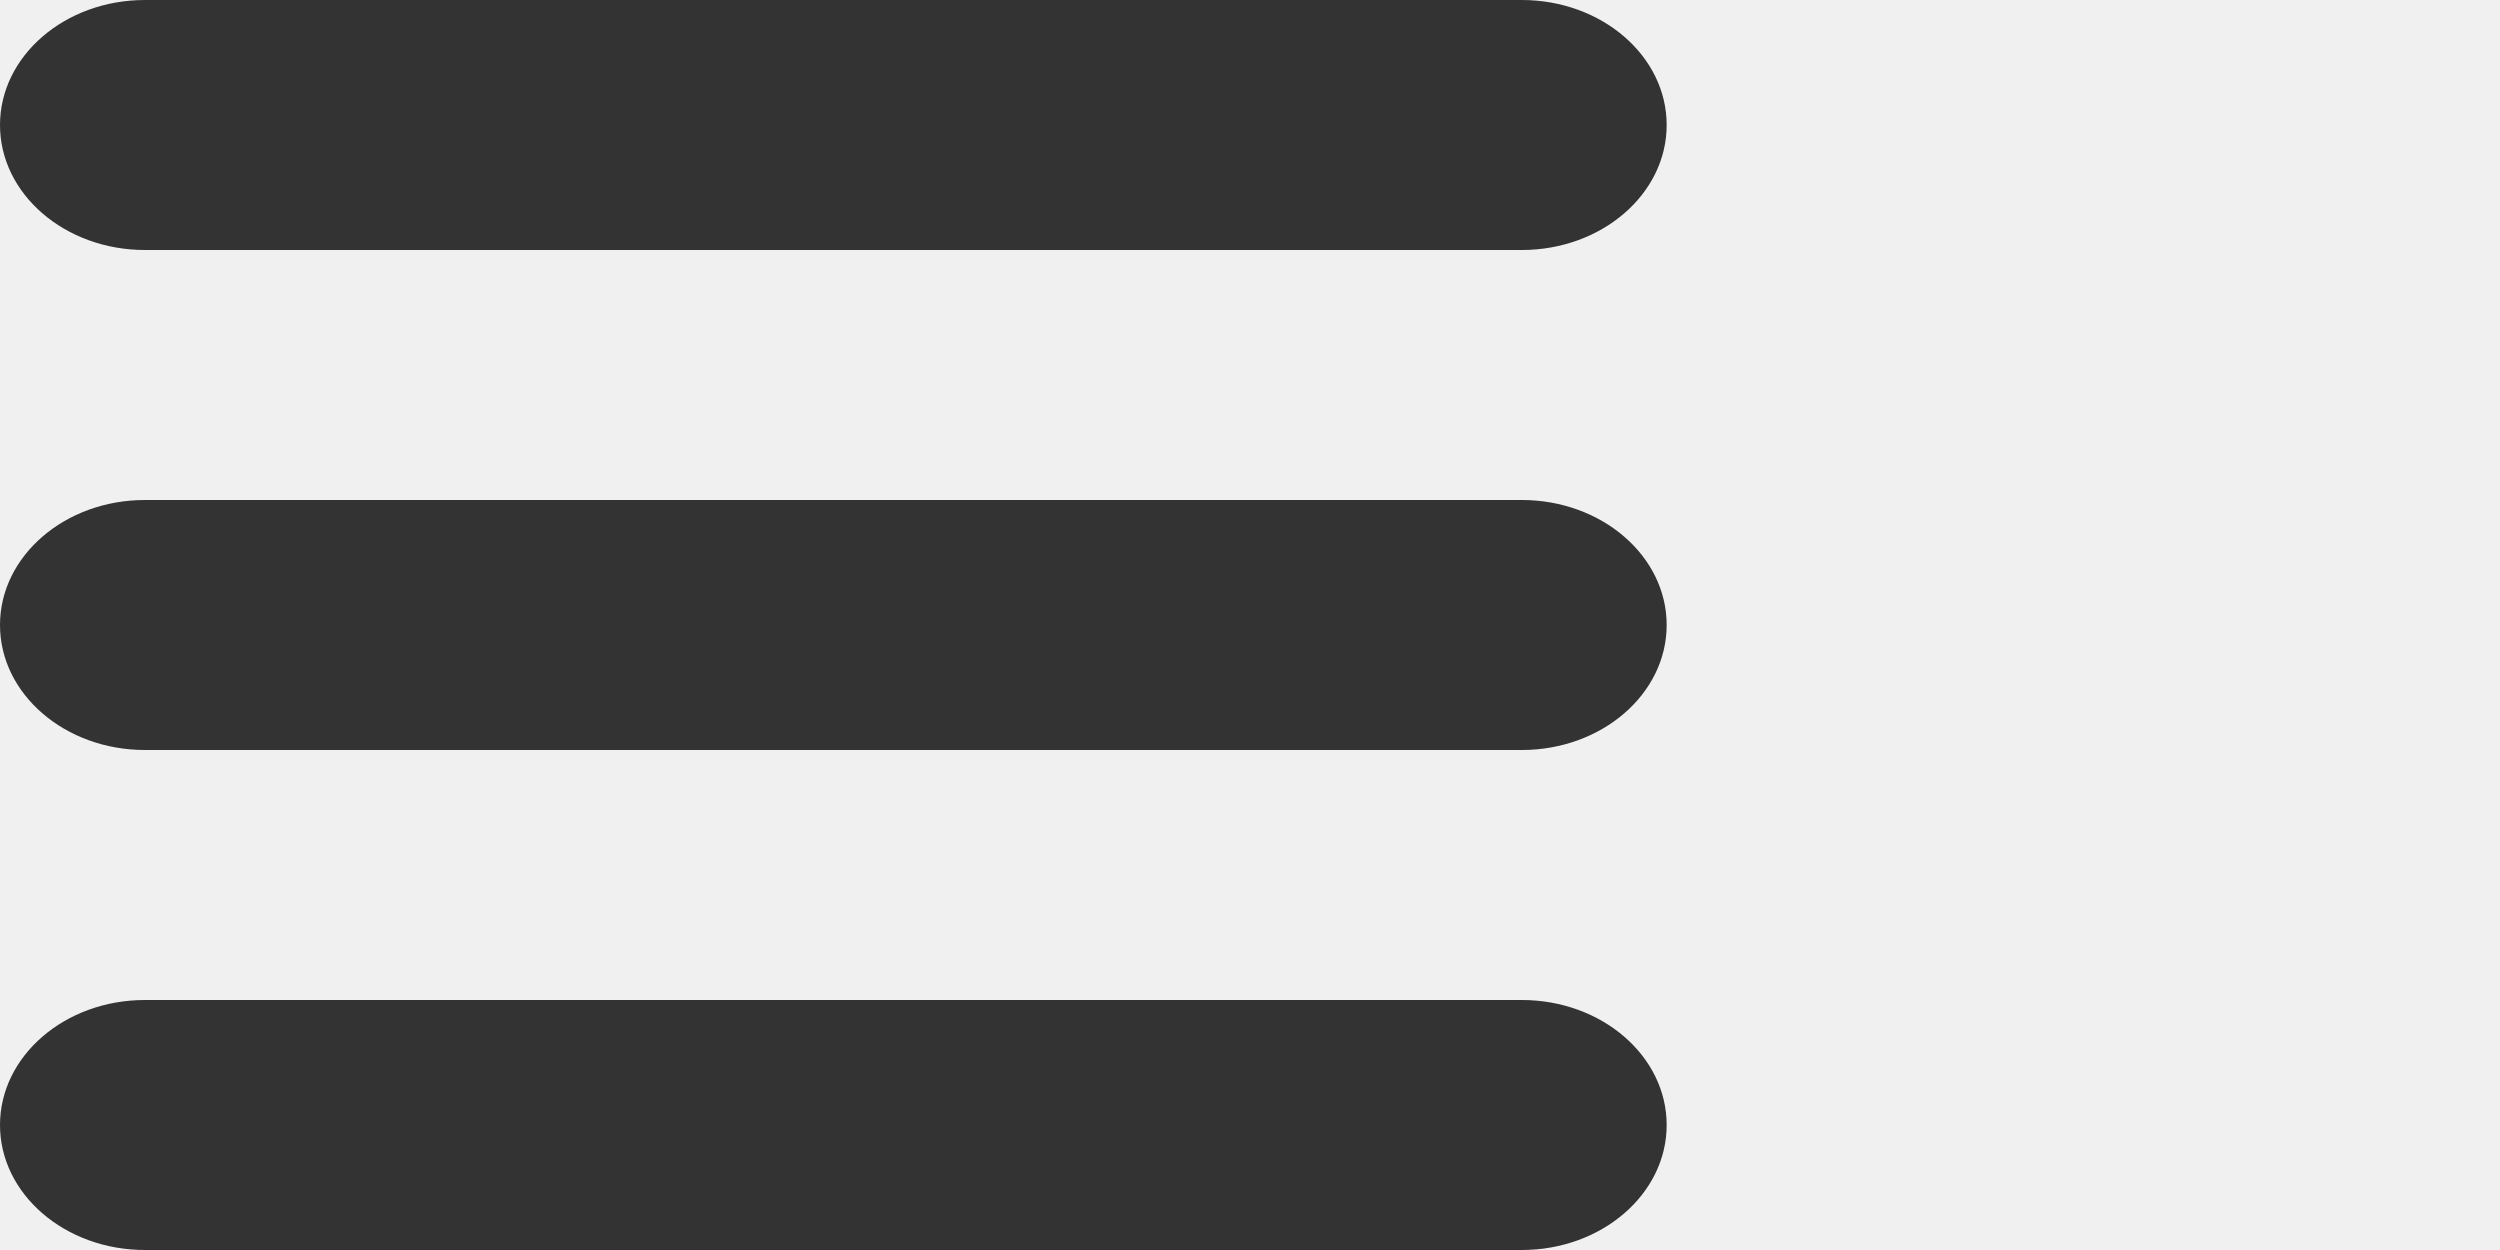
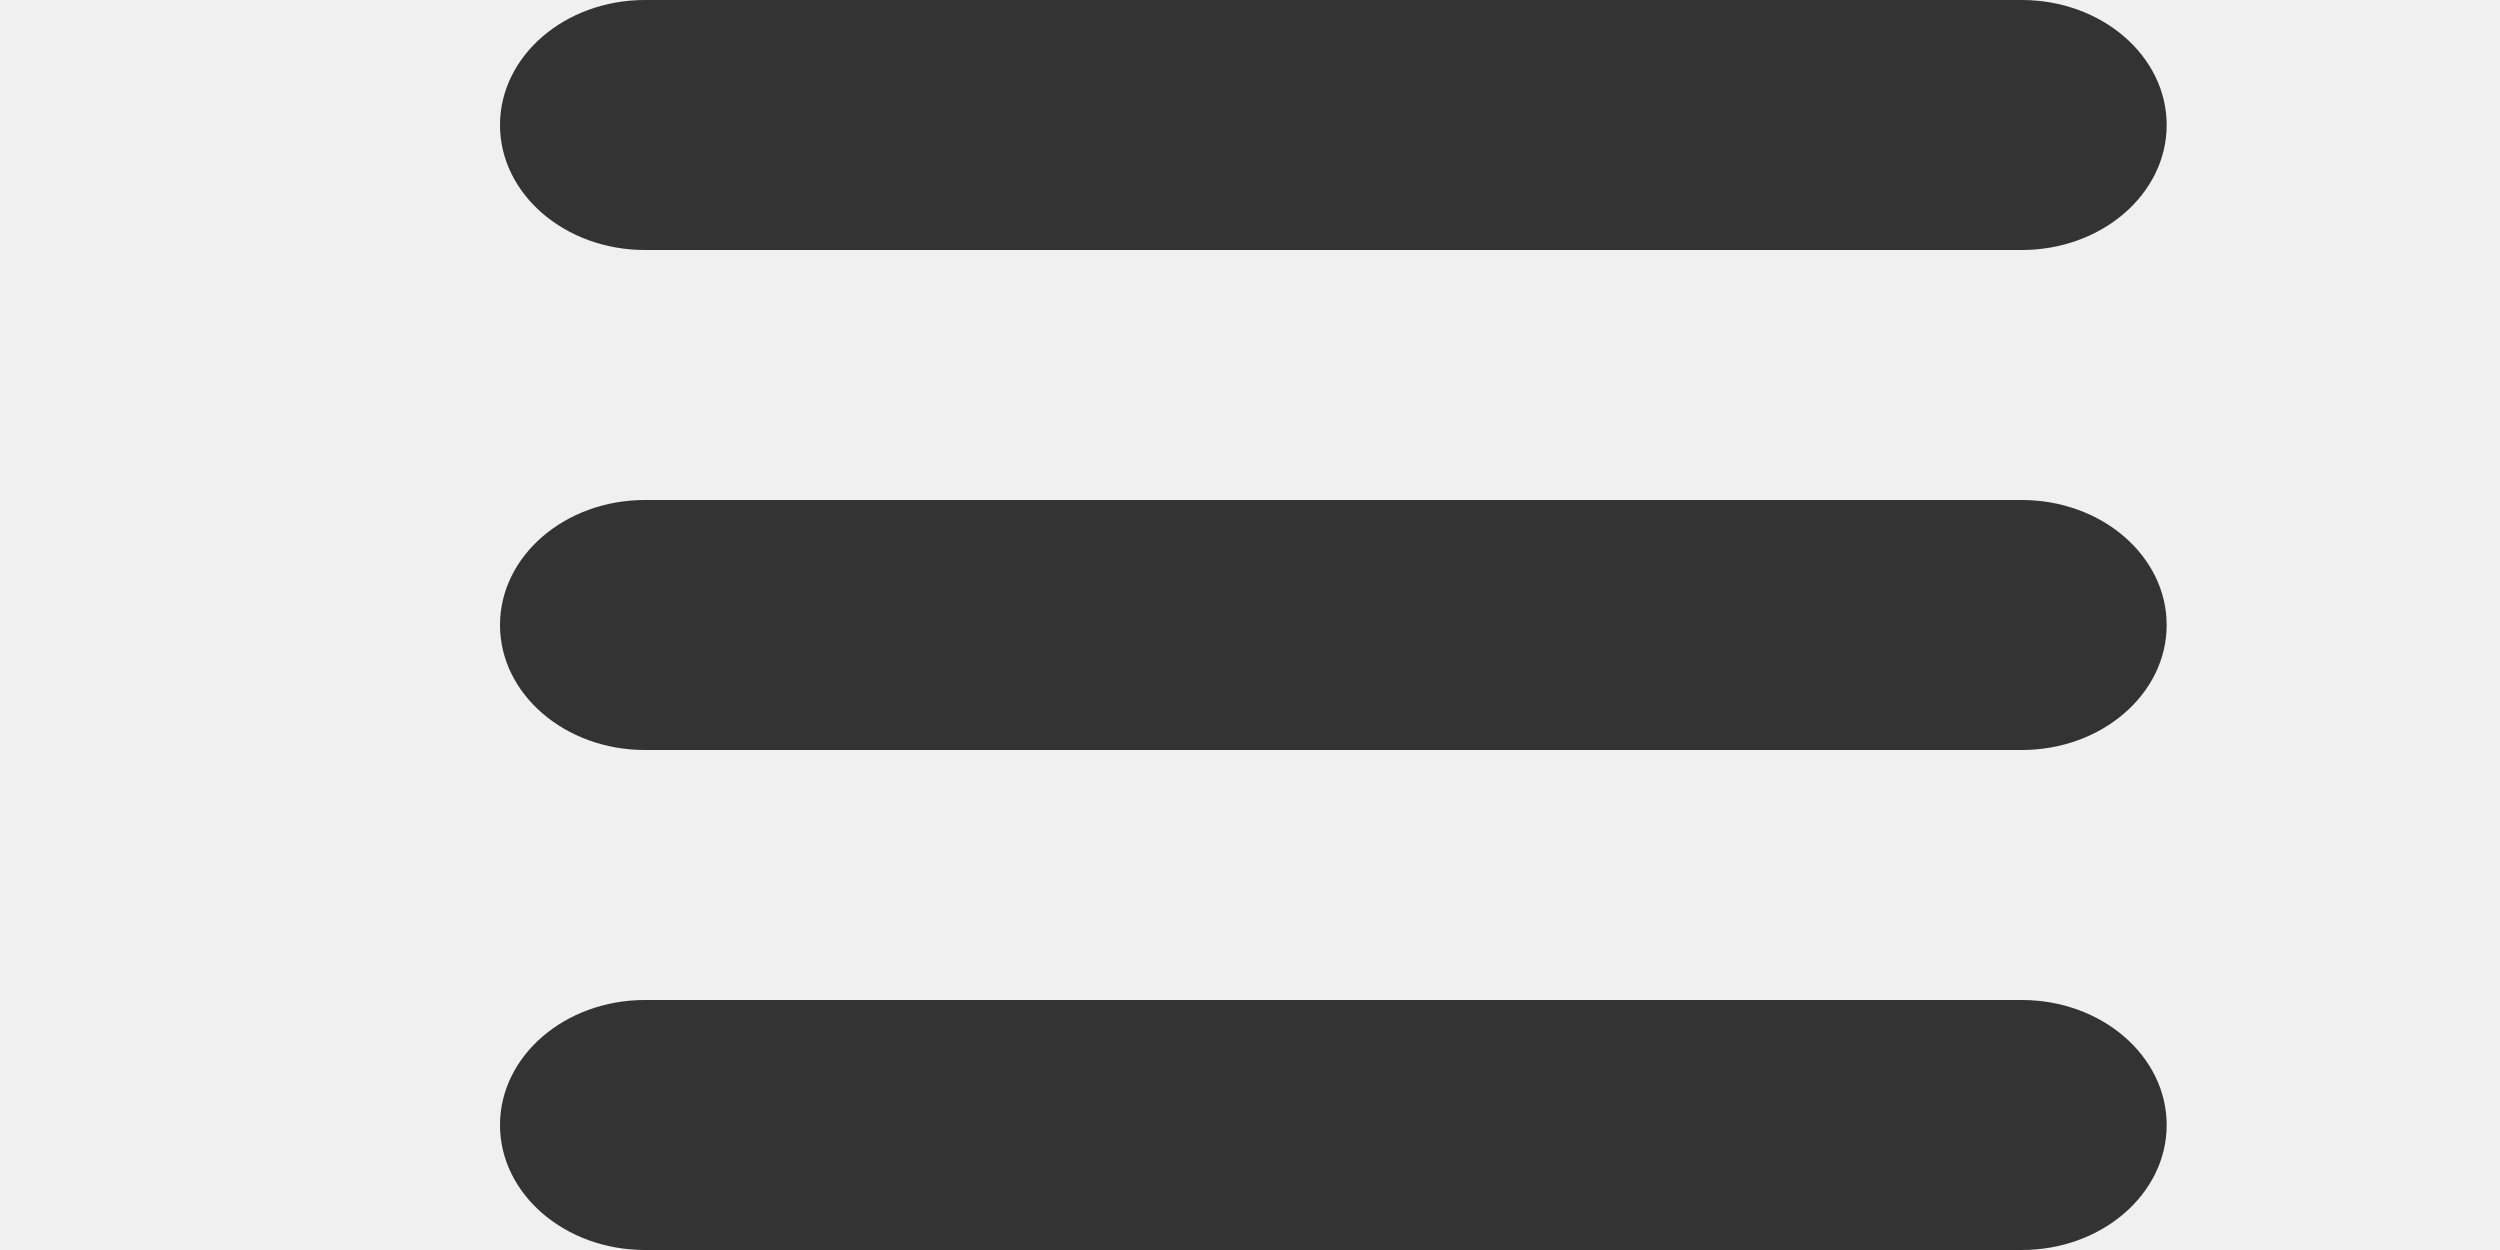
- <svg xmlns="http://www.w3.org/2000/svg" width="30" height="15" viewBox="0 0 30 15" fill="#FFFFFF">
+ <svg xmlns="http://www.w3.org/2000/svg" width="30" height="15" viewBox="0 0 18 15" fill="#FFFFFF">
  <path d="M0 1.5C0 0.672 0.779 0 1.739 0H18.261C19.221 0 20 0.672 20 1.5C20 2.328 19.221 3 18.261 3H1.739C0.779 3 0 2.328 0 1.5Z" fill="#333" />
  <path d="M0 7.5C0 6.672 0.779 6 1.739 6H18.261C19.221 6 20 6.672 20 7.5C20 8.328 19.221 9 18.261 9H1.739C0.779 9 0 8.328 0 7.5Z" fill="#333" />
  <path d="M1.739 12C0.779 12 0 12.672 0 13.5C0 14.328 0.779 15 1.739 15H18.261C19.221 15 20 14.328 20 13.5C20 12.672 19.221 12 18.261 12H1.739Z" fill="#333" />
</svg>
